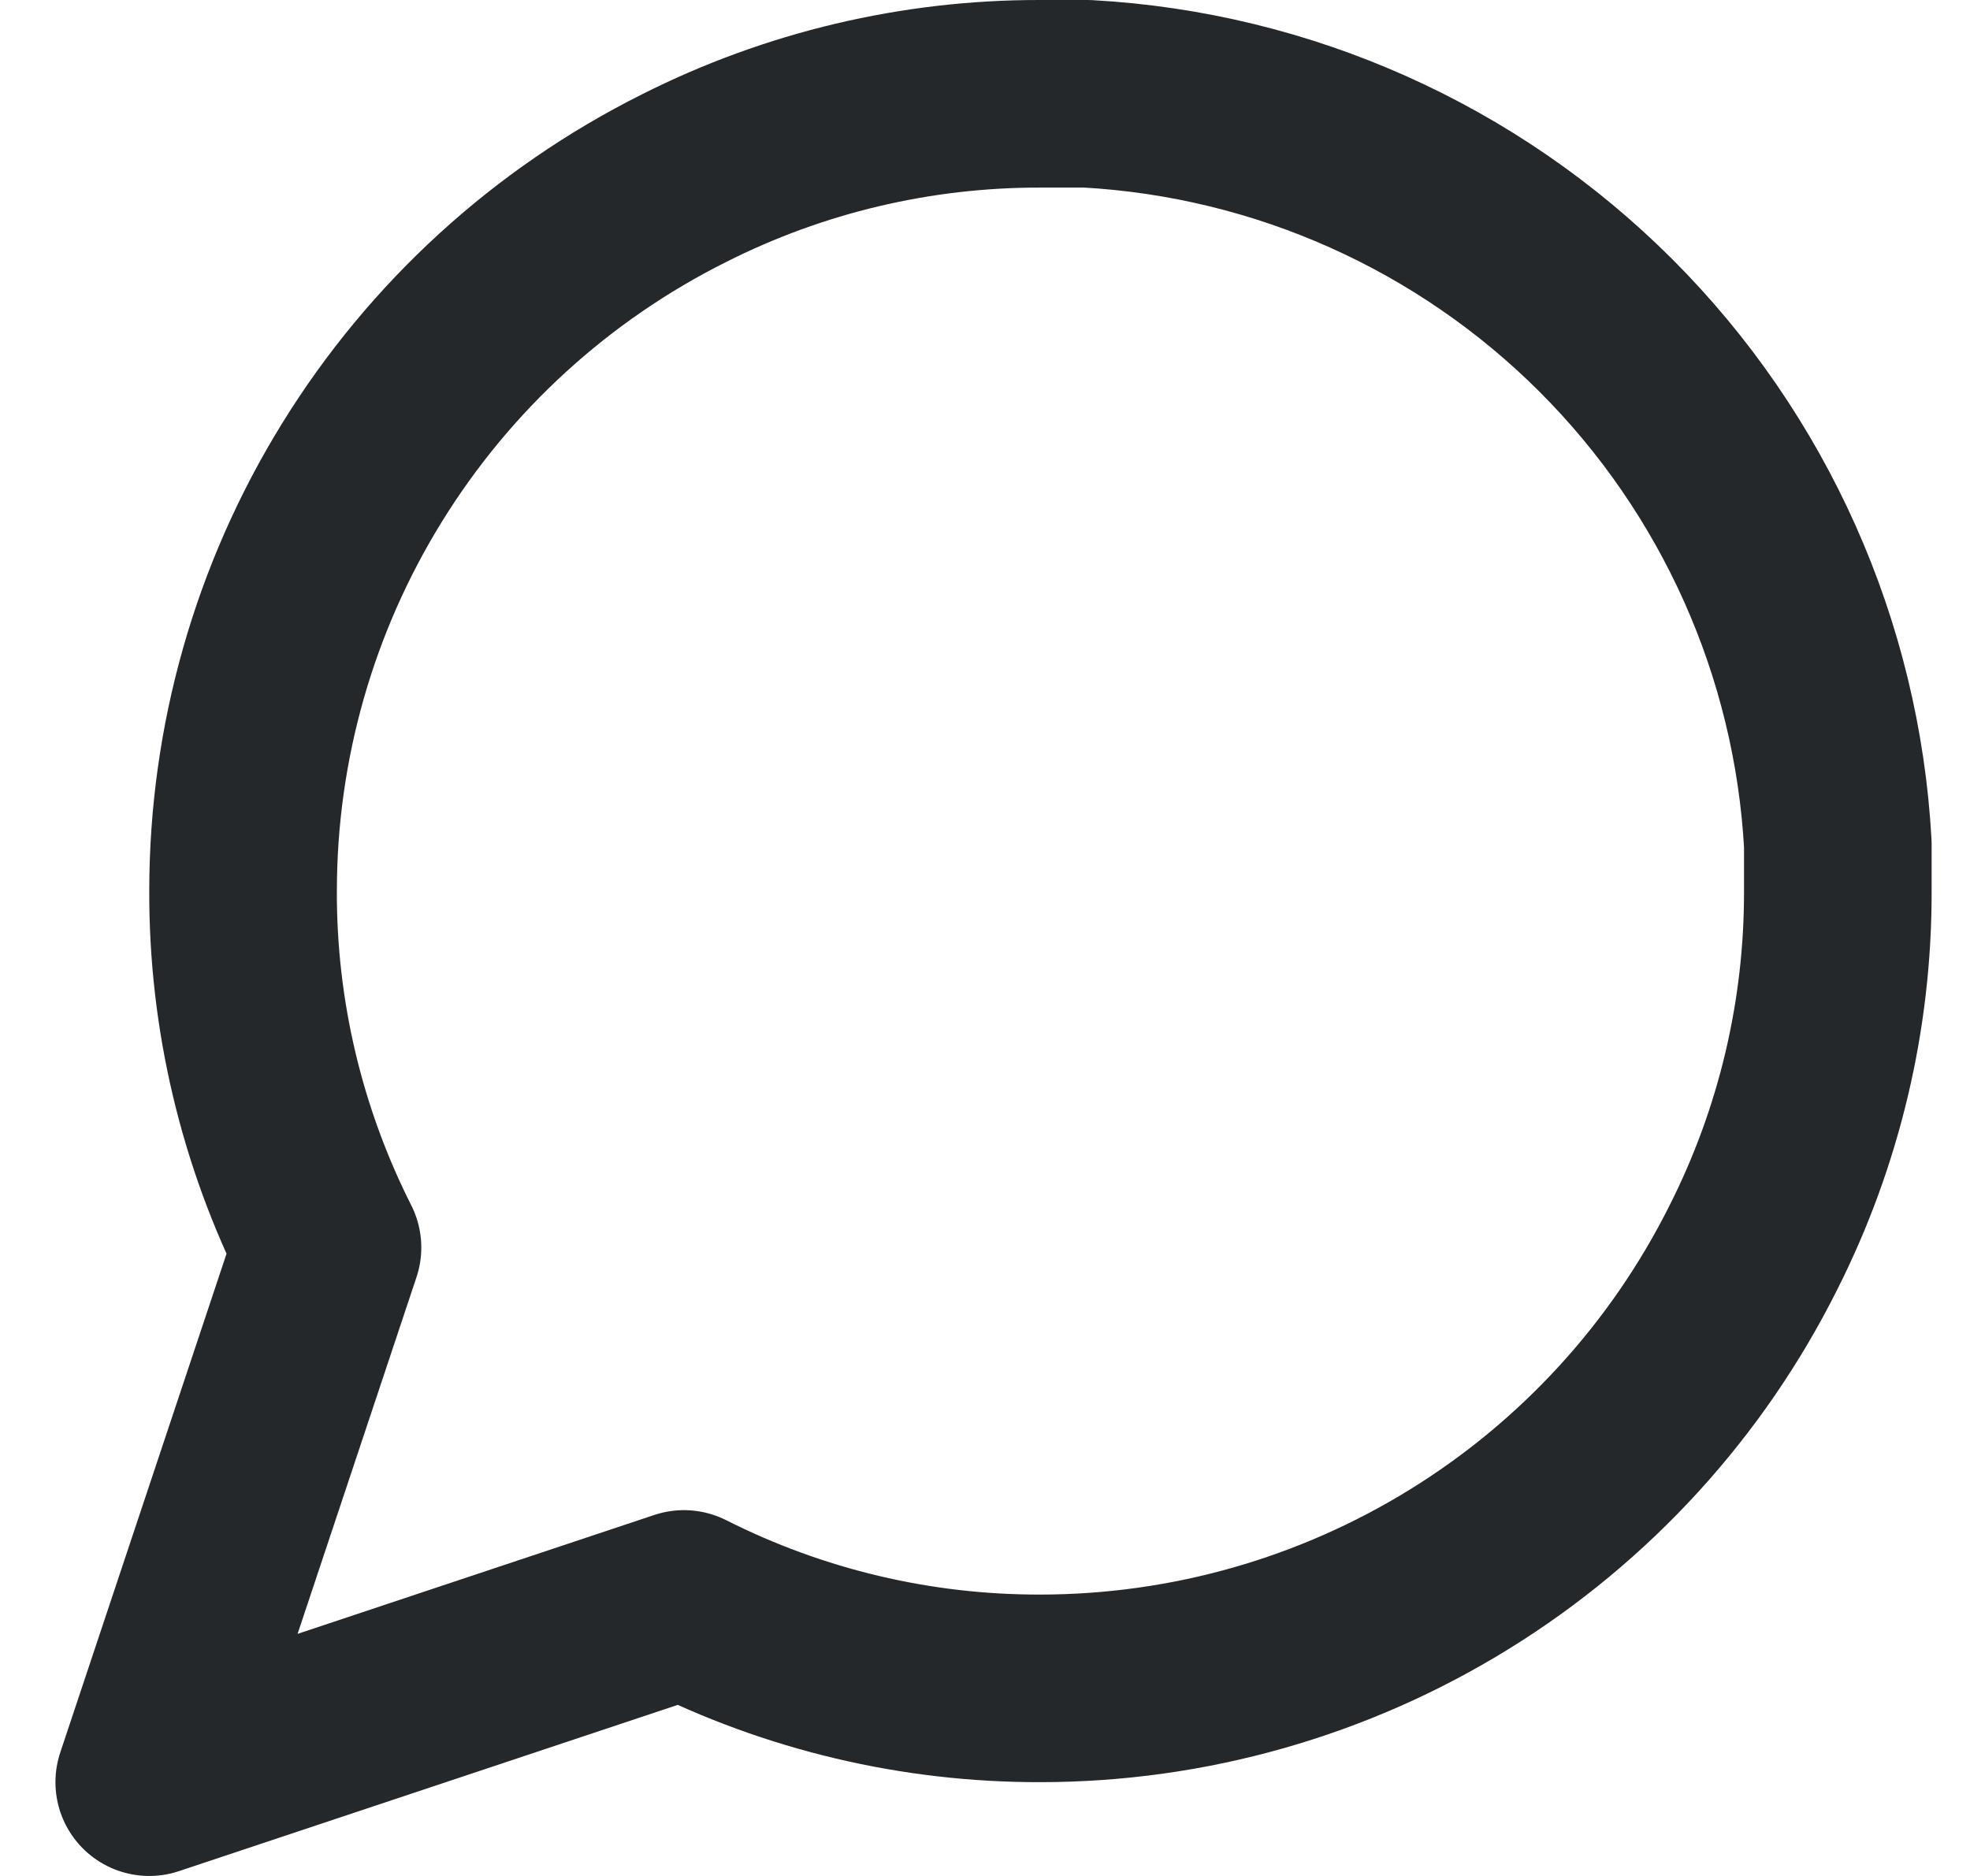
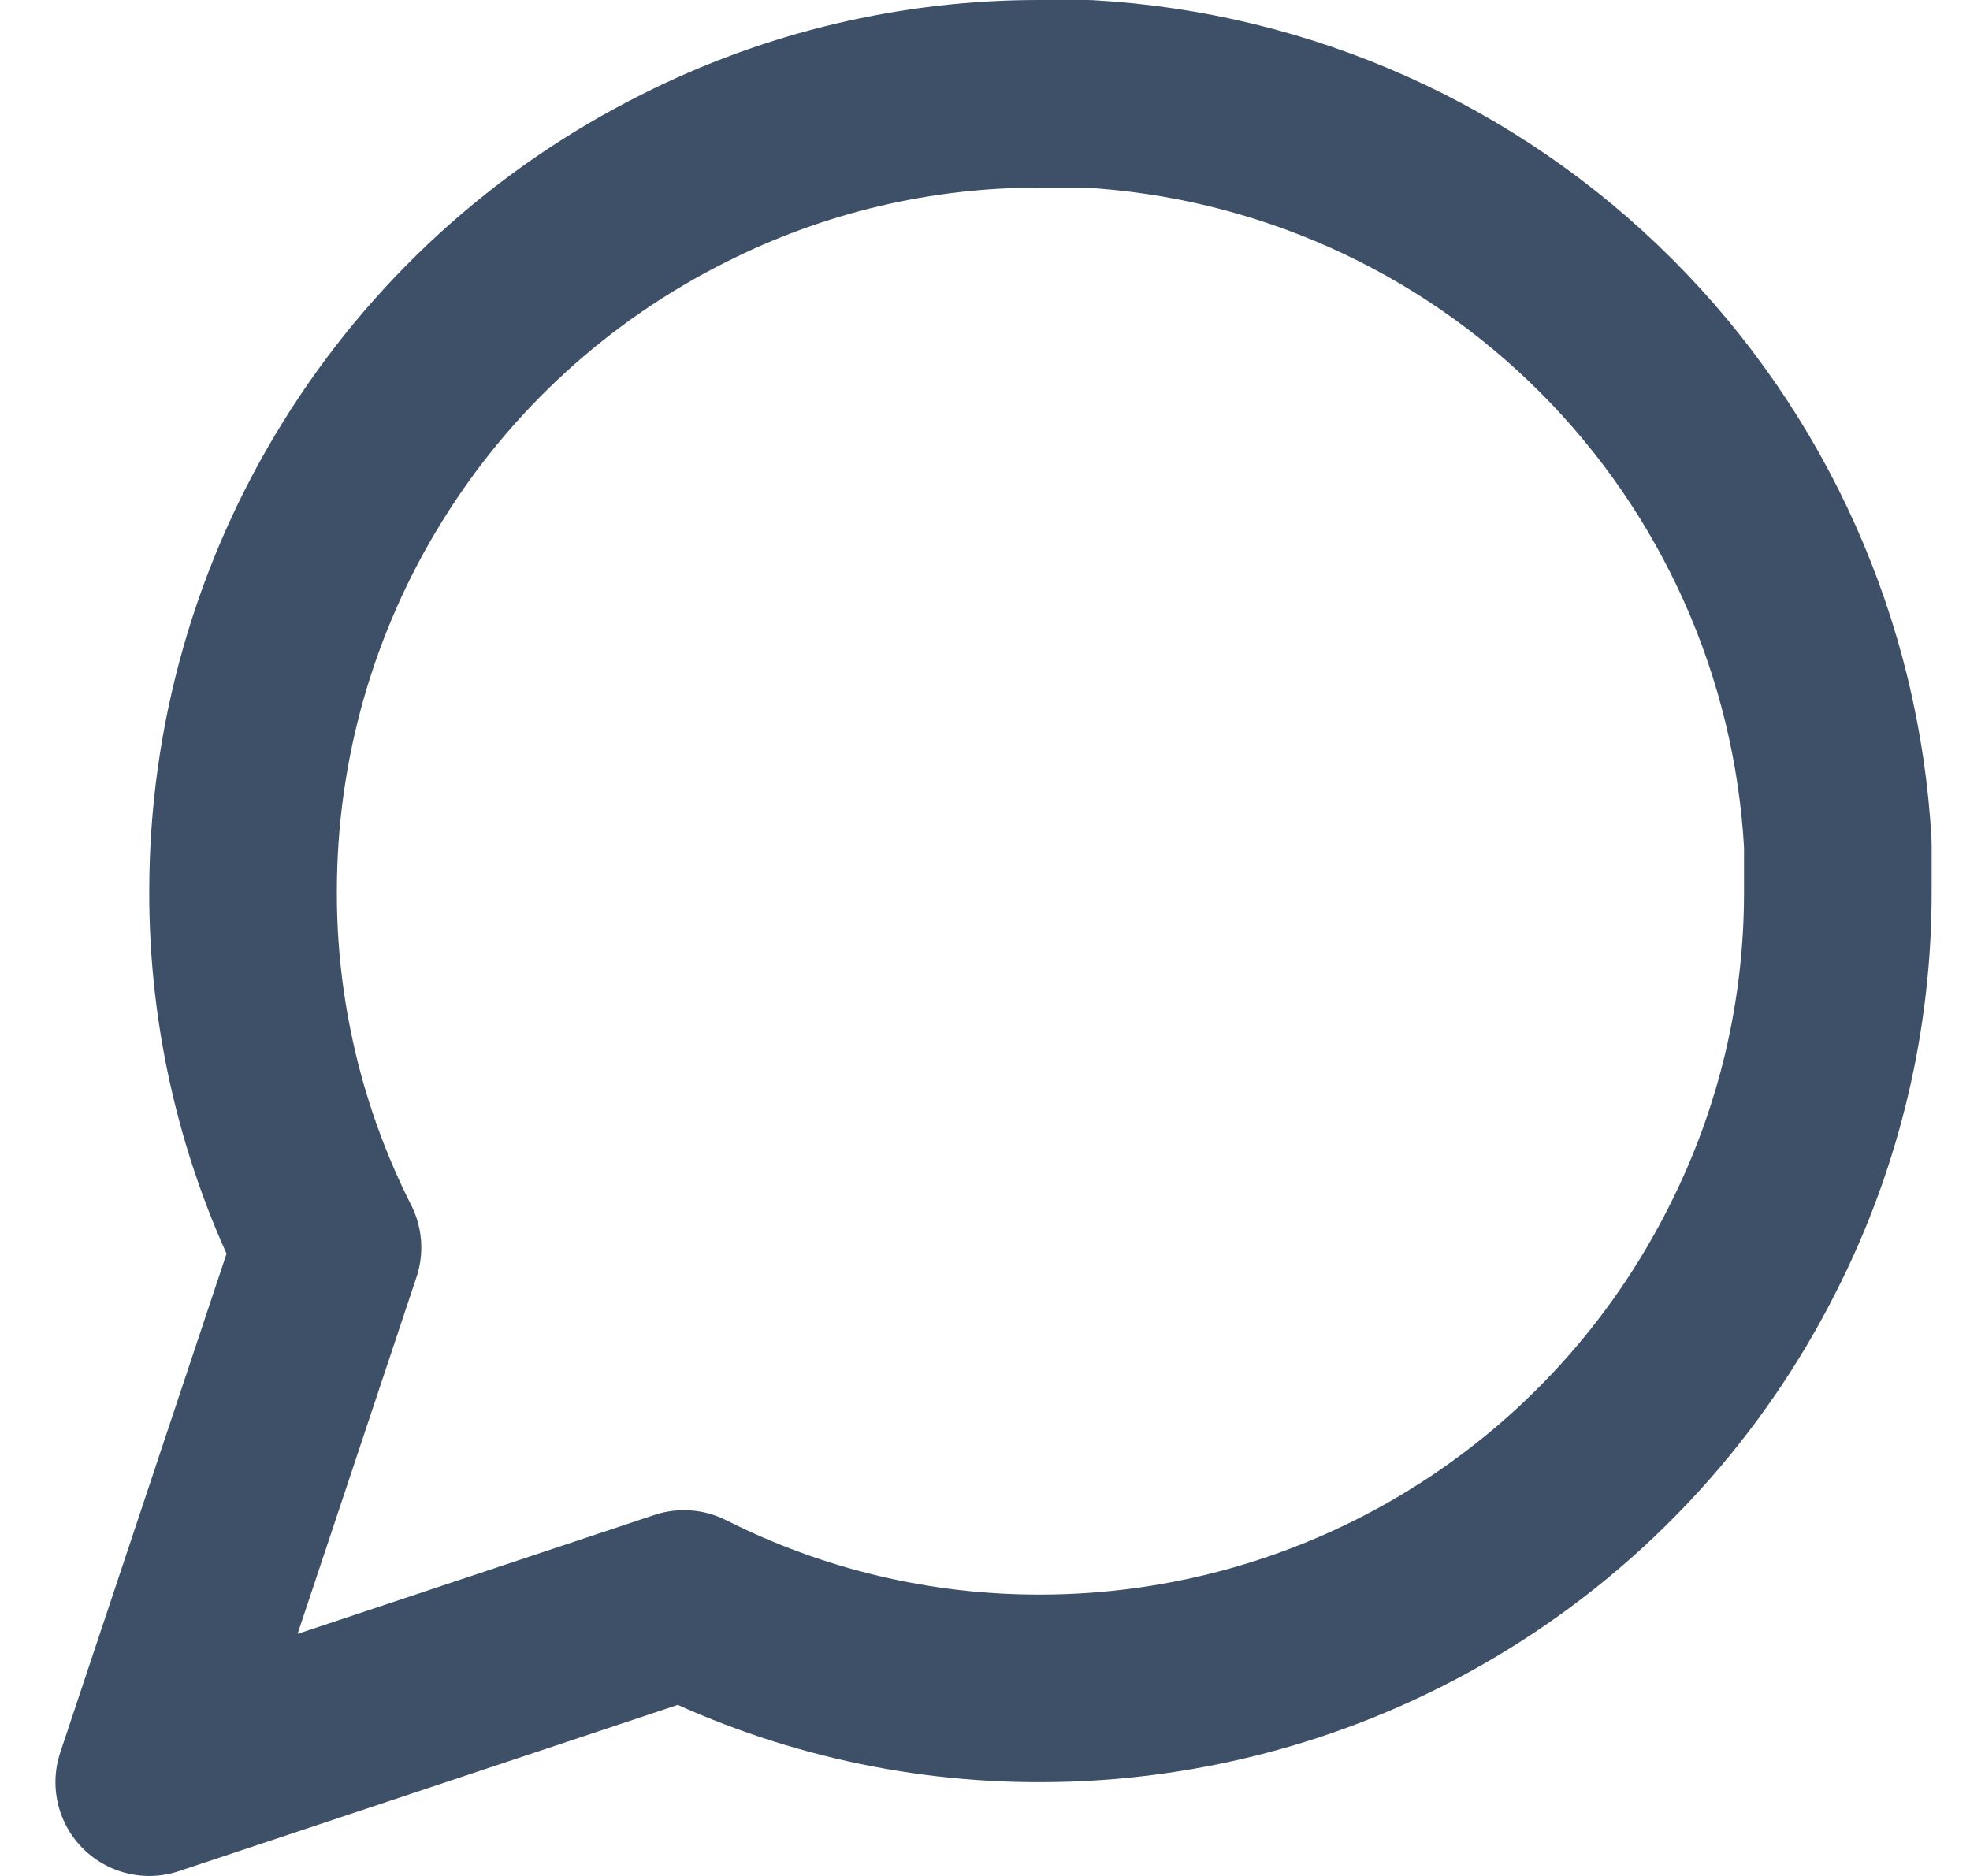
<svg xmlns="http://www.w3.org/2000/svg" width="21" height="20" viewBox="0 0 21 20" fill="none">
-   <path d="M19.591 9.5C19.594 10.82 19.286 12.122 18.691 13.3C17.985 14.712 16.901 15.899 15.558 16.729C14.216 17.559 12.669 17.999 11.091 18C9.771 18.003 8.469 17.695 7.291 17.1L1.591 19L3.491 13.3C2.896 12.122 2.587 10.82 2.591 9.5C2.591 7.922 3.031 6.375 3.862 5.033C4.692 3.69 5.879 2.606 7.291 1.9C8.469 1.305 9.771 0.997 11.091 1H11.591C13.675 1.115 15.644 1.995 17.12 3.471C18.596 4.947 19.476 6.916 19.591 9V9.5Z" stroke="#25282B" stroke-width="2" stroke-linecap="round" stroke-linejoin="round" />
+   <path d="M19.591 9.5C19.594 10.82 19.286 12.122 18.691 13.3C17.985 14.712 16.901 15.899 15.558 16.729C14.216 17.559 12.669 17.999 11.091 18C9.771 18.003 8.469 17.695 7.291 17.1L1.591 19L3.491 13.3C2.896 12.122 2.587 10.82 2.591 9.5C2.591 7.922 3.031 6.375 3.862 5.033C4.692 3.69 5.879 2.606 7.291 1.9C8.469 1.305 9.771 0.997 11.091 1H11.591C13.675 1.115 15.644 1.995 17.12 3.471C18.596 4.947 19.476 6.916 19.591 9V9.5Z" stroke="#3E5067" stroke-width="2" stroke-linecap="round" stroke-linejoin="round" />
</svg>
